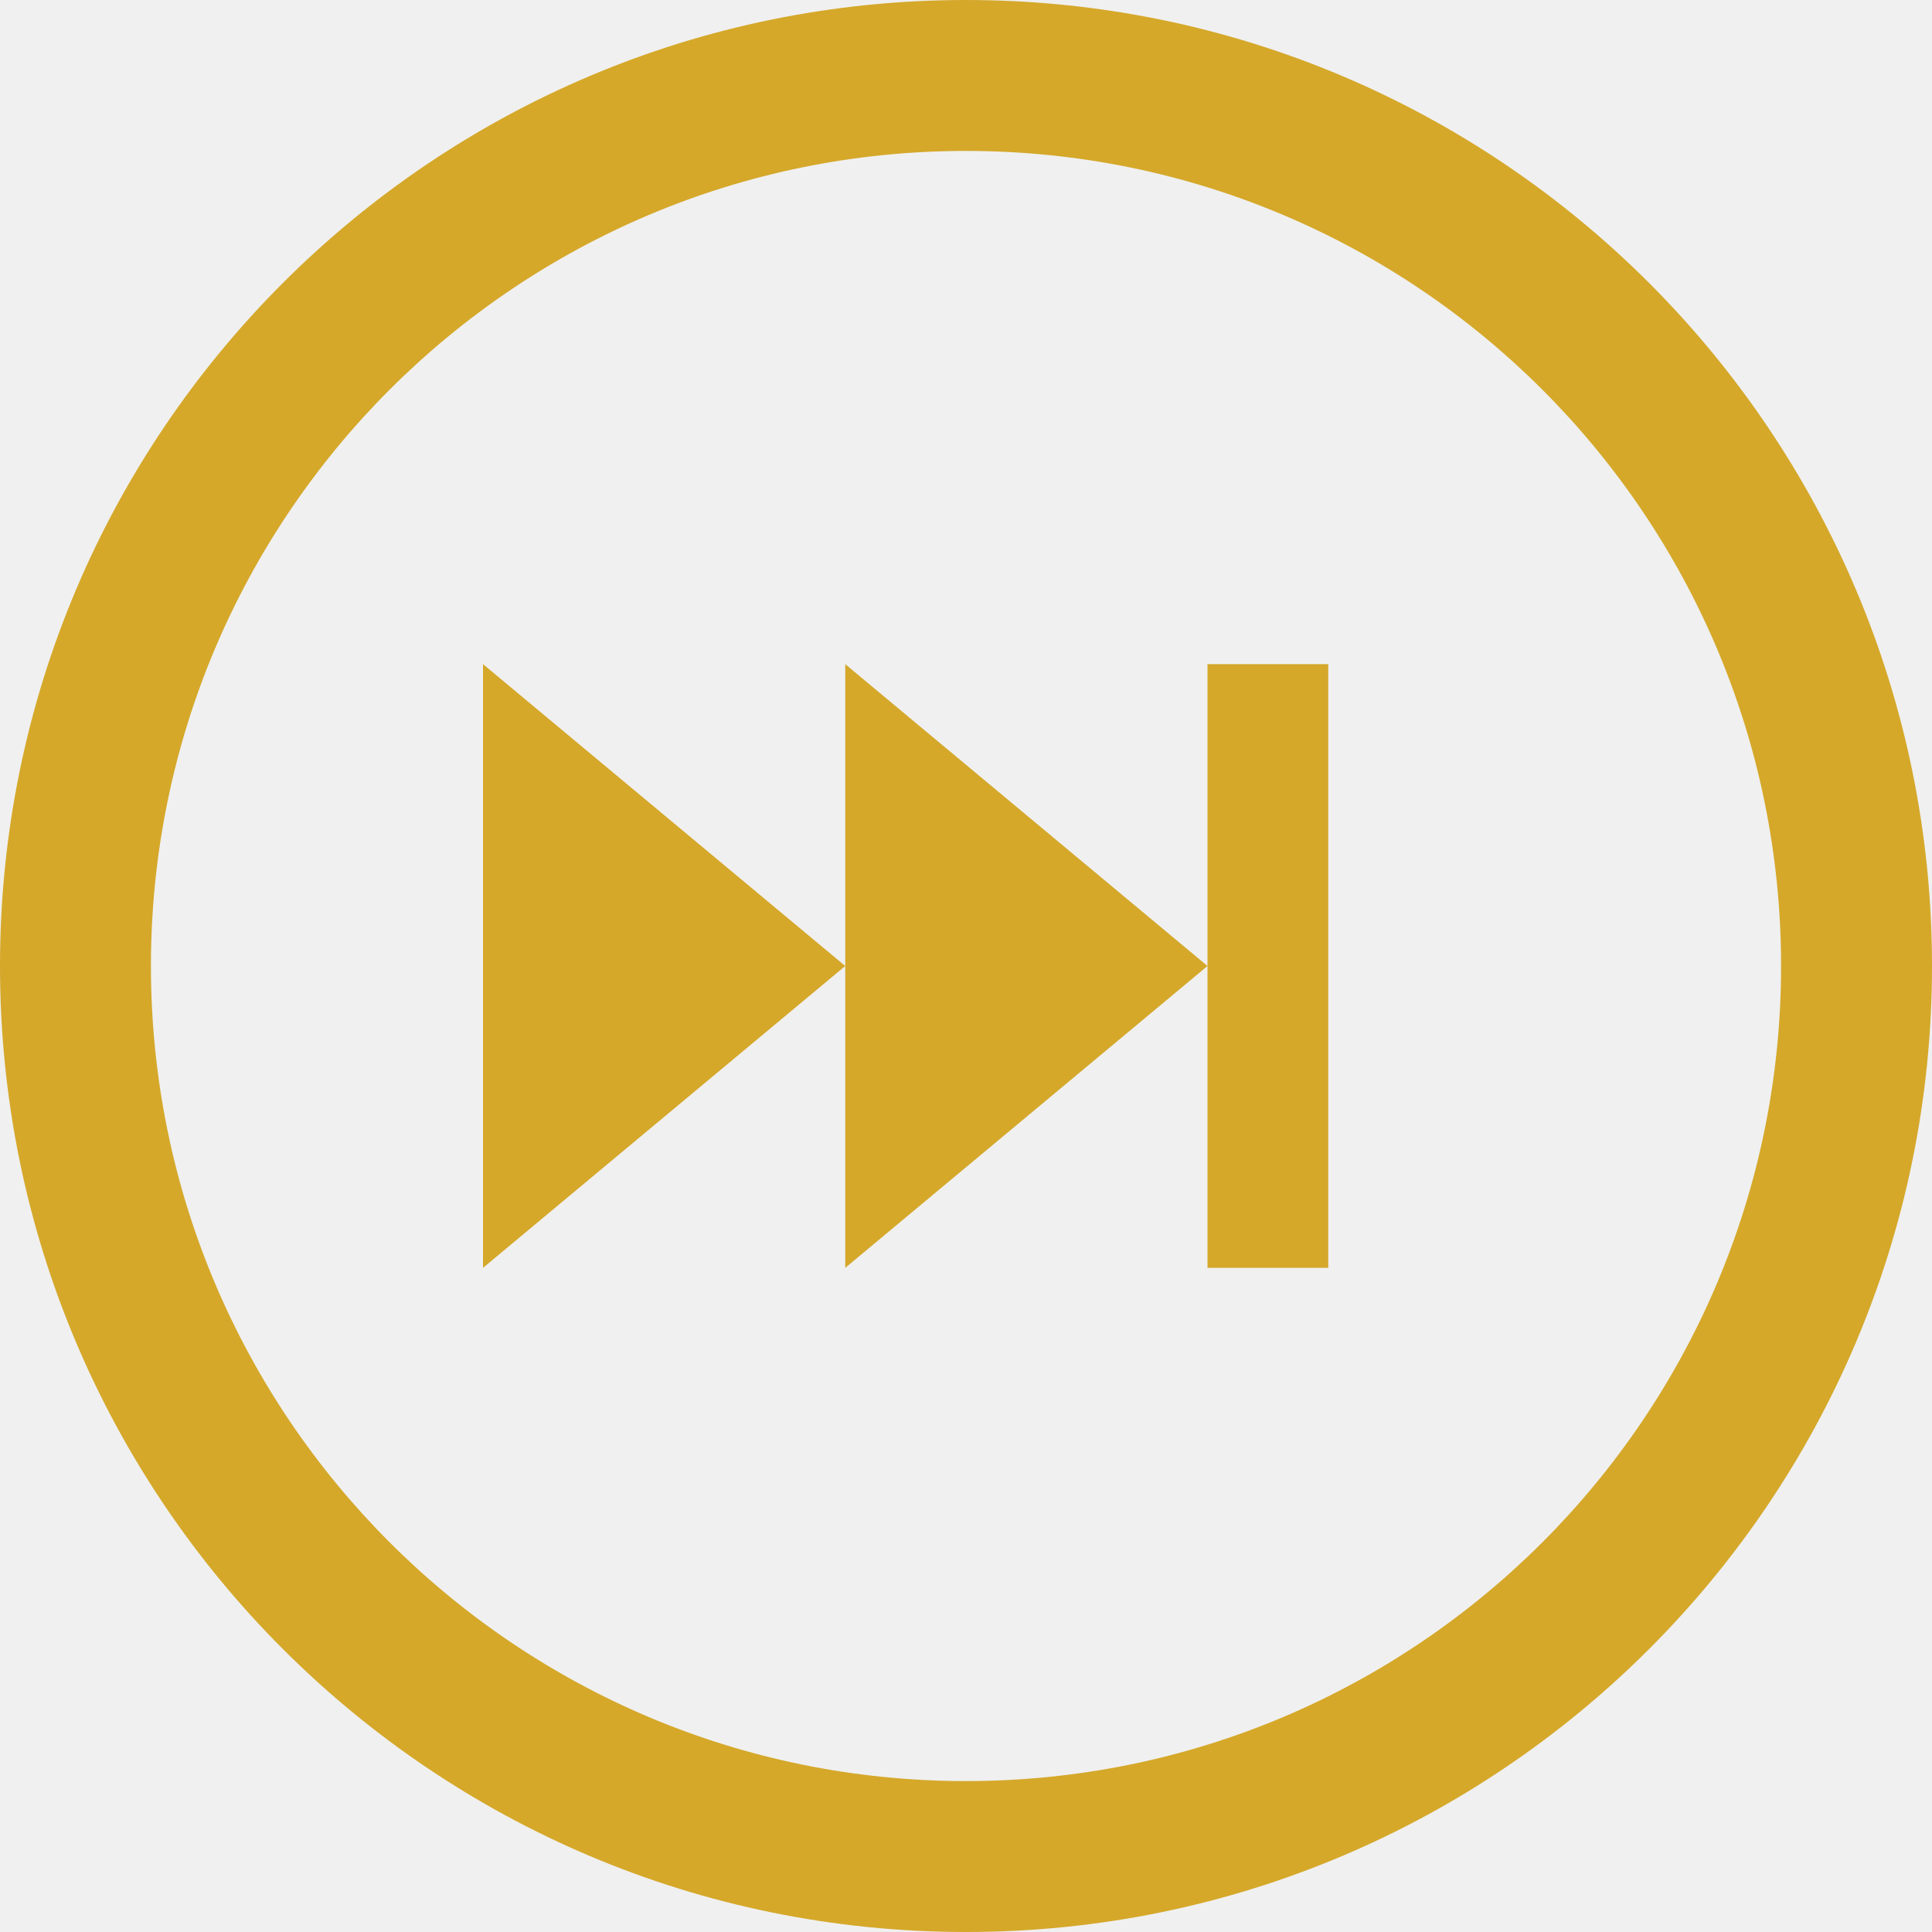
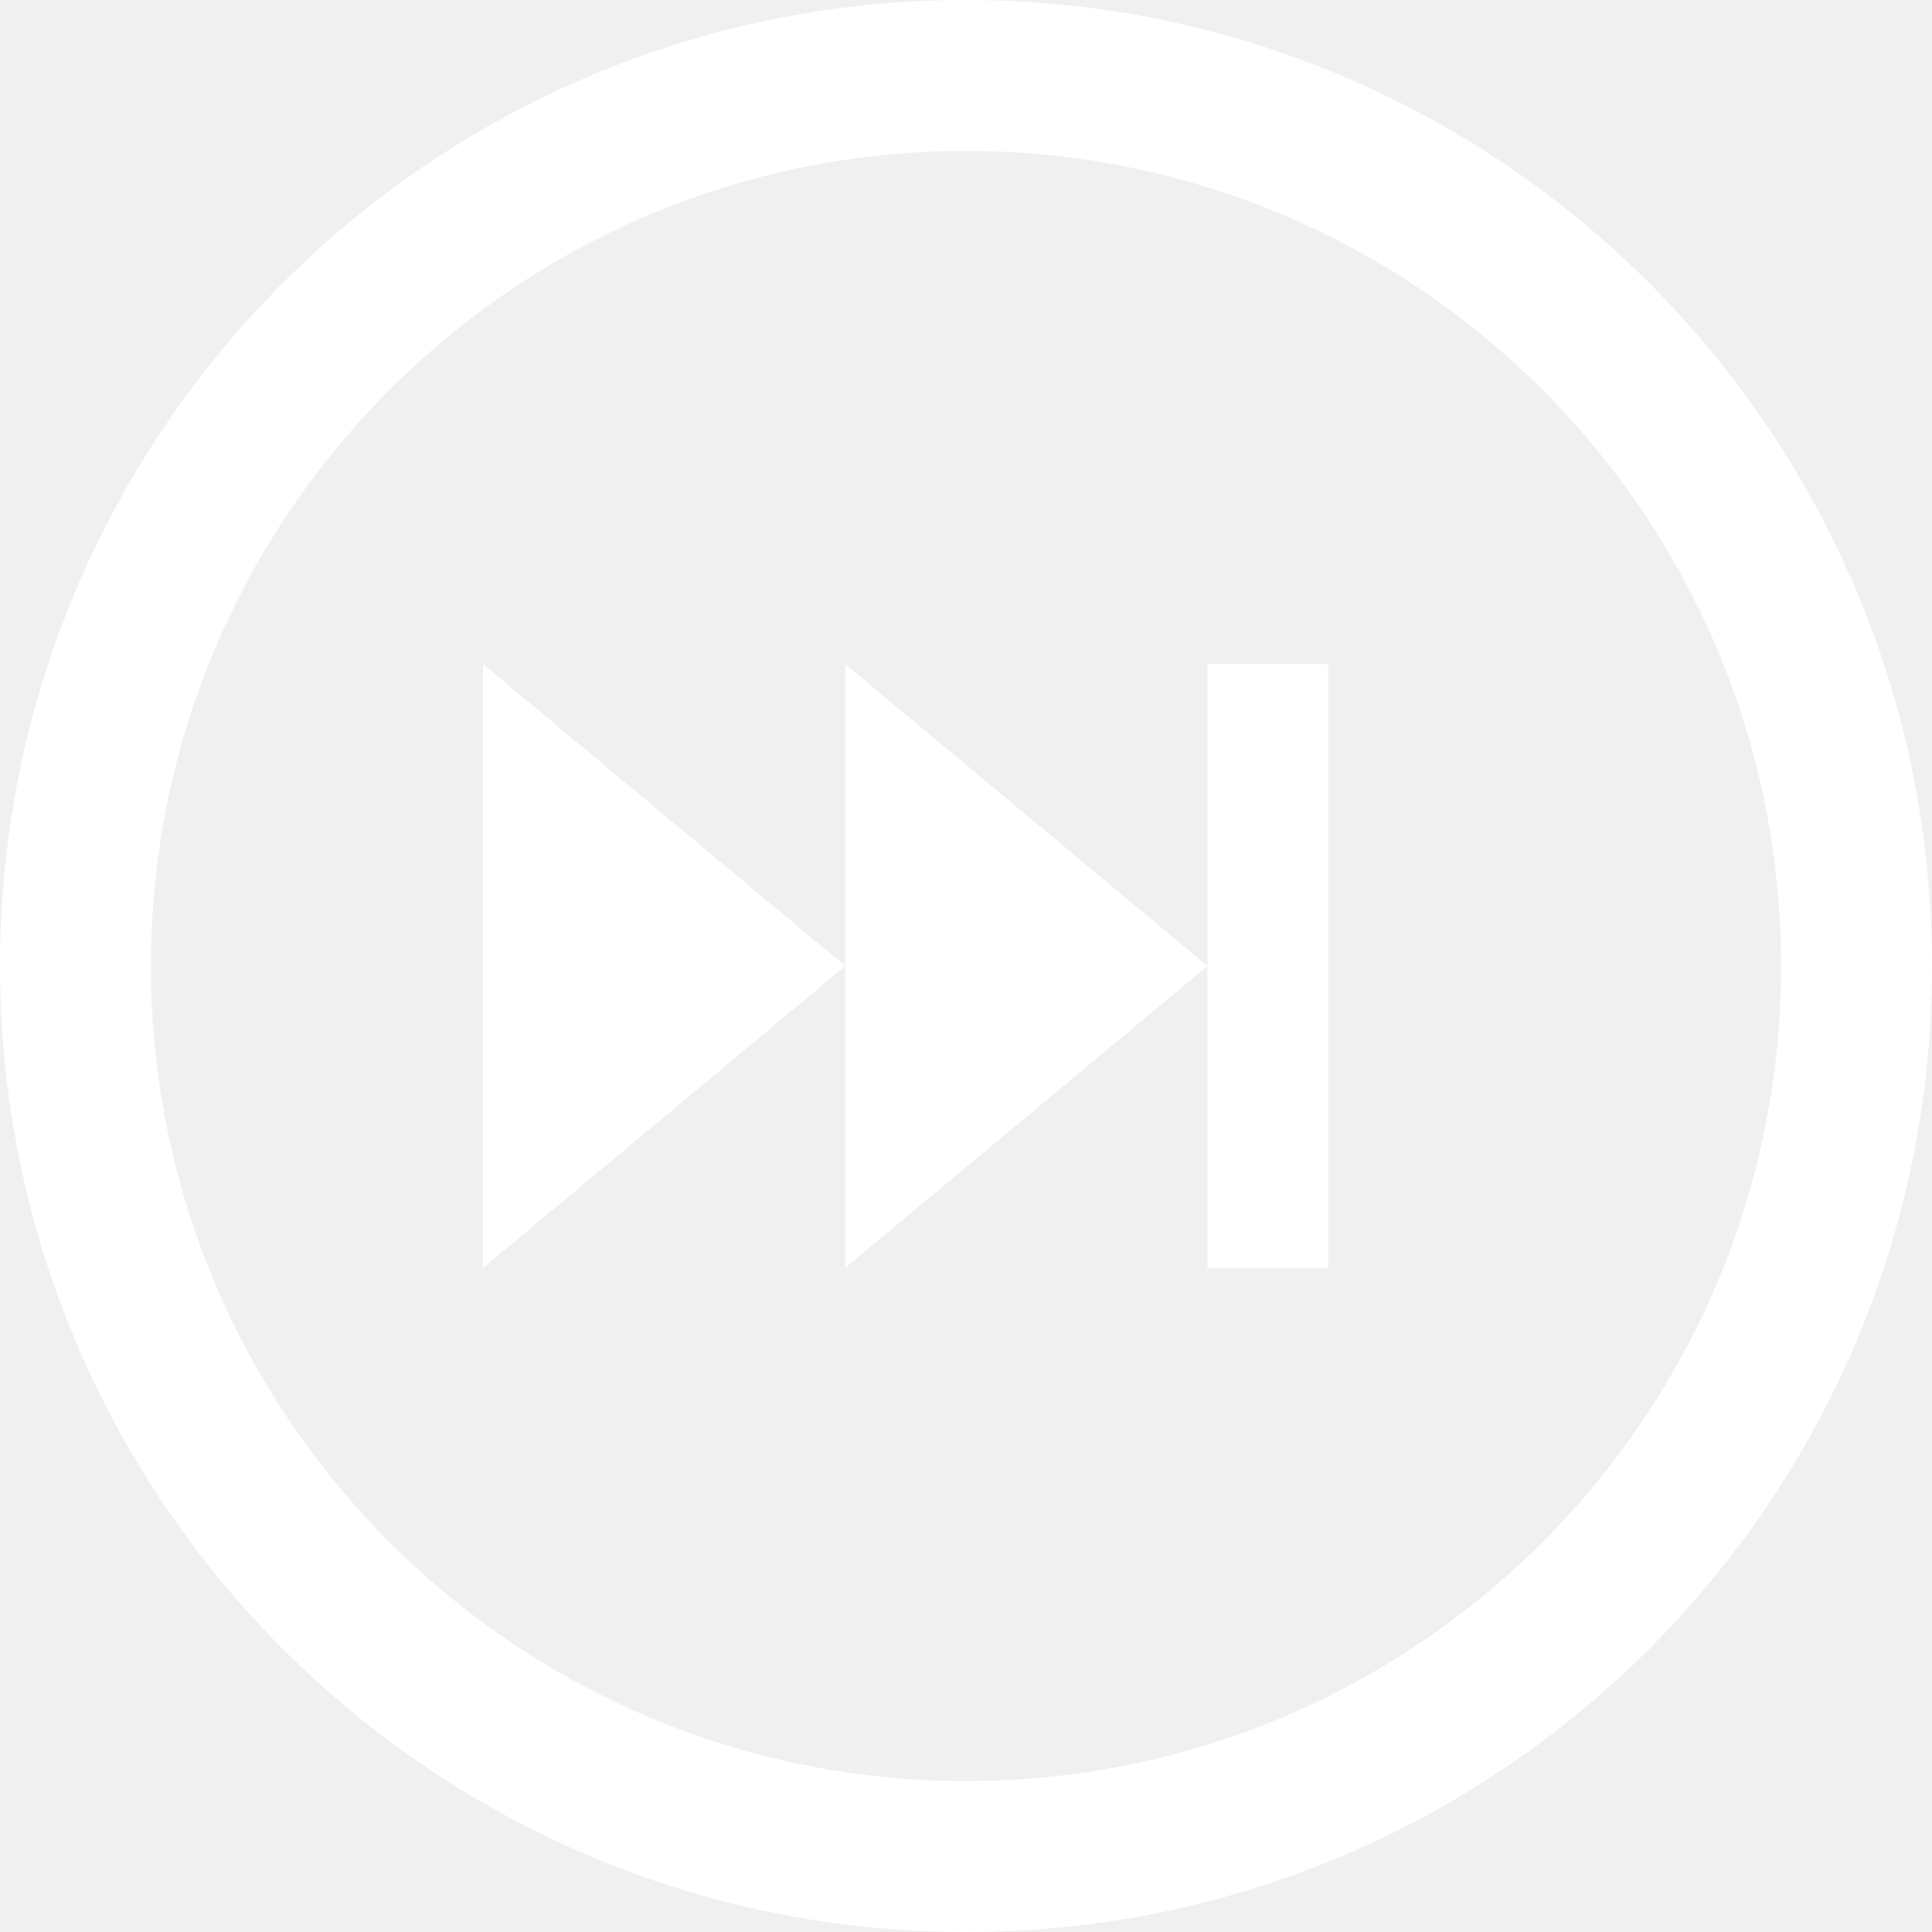
<svg xmlns="http://www.w3.org/2000/svg" width="50" height="50" viewBox="0 0 50 50" fill="none">
-   <path d="M25 0C11.192 0 0 11.192 0 25C0 38.808 11.192 50 25 50C38.808 50 50 38.808 50 25C50 11.192 38.808 0 25 0ZM25 46.094C13.35 46.094 3.906 36.65 3.906 25C3.906 13.35 13.35 3.906 25 3.906C36.65 3.906 46.094 13.35 46.094 25C46.094 36.65 36.65 46.094 25 46.094Z" fill="#D5A82A" />
-   <path d="M12.5 32.812L21.875 25L12.5 17.188V32.812Z" fill="#D5A82A" />
-   <path d="M21.875 25V32.812L31.25 25L21.875 17.188V25Z" fill="#D5A82A" />
-   <path d="M31.25 23.438V32.812H34.375V17.188H31.25V23.438Z" fill="#D5A82A" />
+   <path d="M25 0C11.192 0 0 11.192 0 25C0 38.808 11.192 50 25 50C38.808 50 50 38.808 50 25C50 11.192 38.808 0 25 0ZM25 46.094C13.35 46.094 3.906 36.65 3.906 25C3.906 13.35 13.35 3.906 25 3.906C36.65 3.906 46.094 13.35 46.094 25C46.094 36.65 36.65 46.094 25 46.094Z" fill="white" />
+   <path d="M12.5 32.812L21.875 25L12.5 17.188V32.812Z" fill="white" />
+   <path d="M21.875 25V32.812L31.25 25L21.875 17.188V25Z" fill="white" />
+   <path d="M31.25 23.438V32.812H34.375V17.188H31.25V23.438Z" fill="white" />
</svg>
